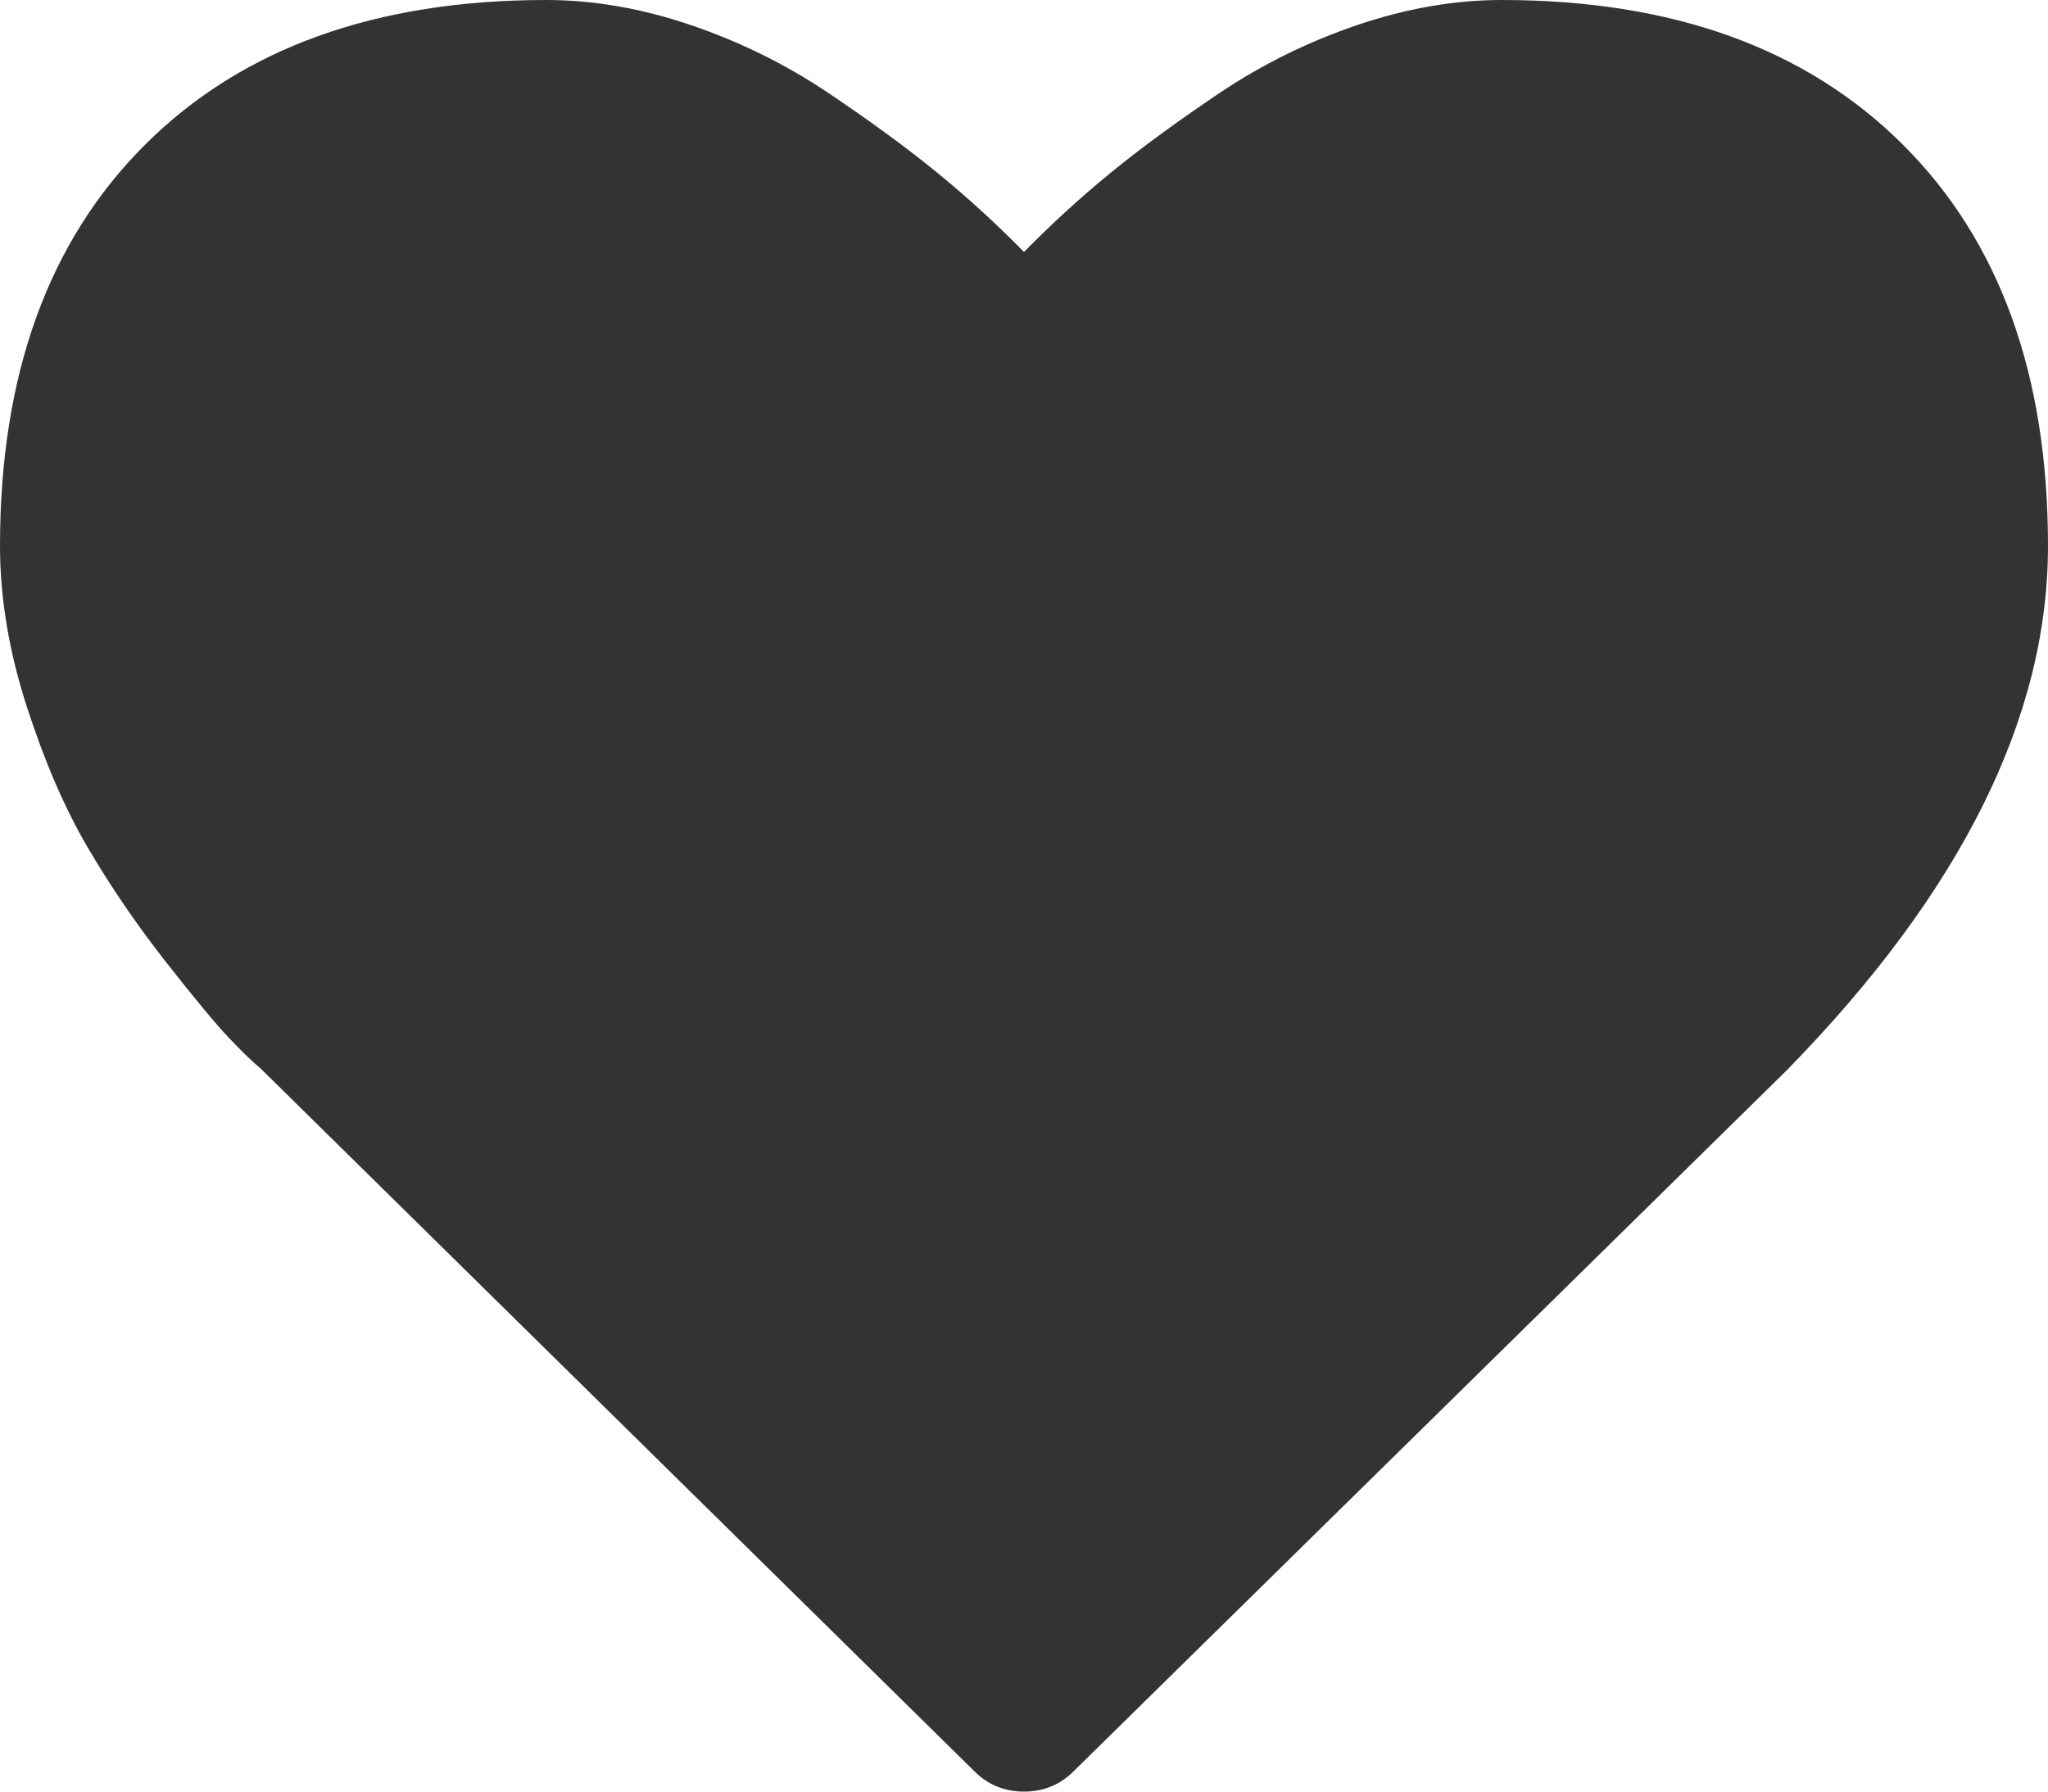
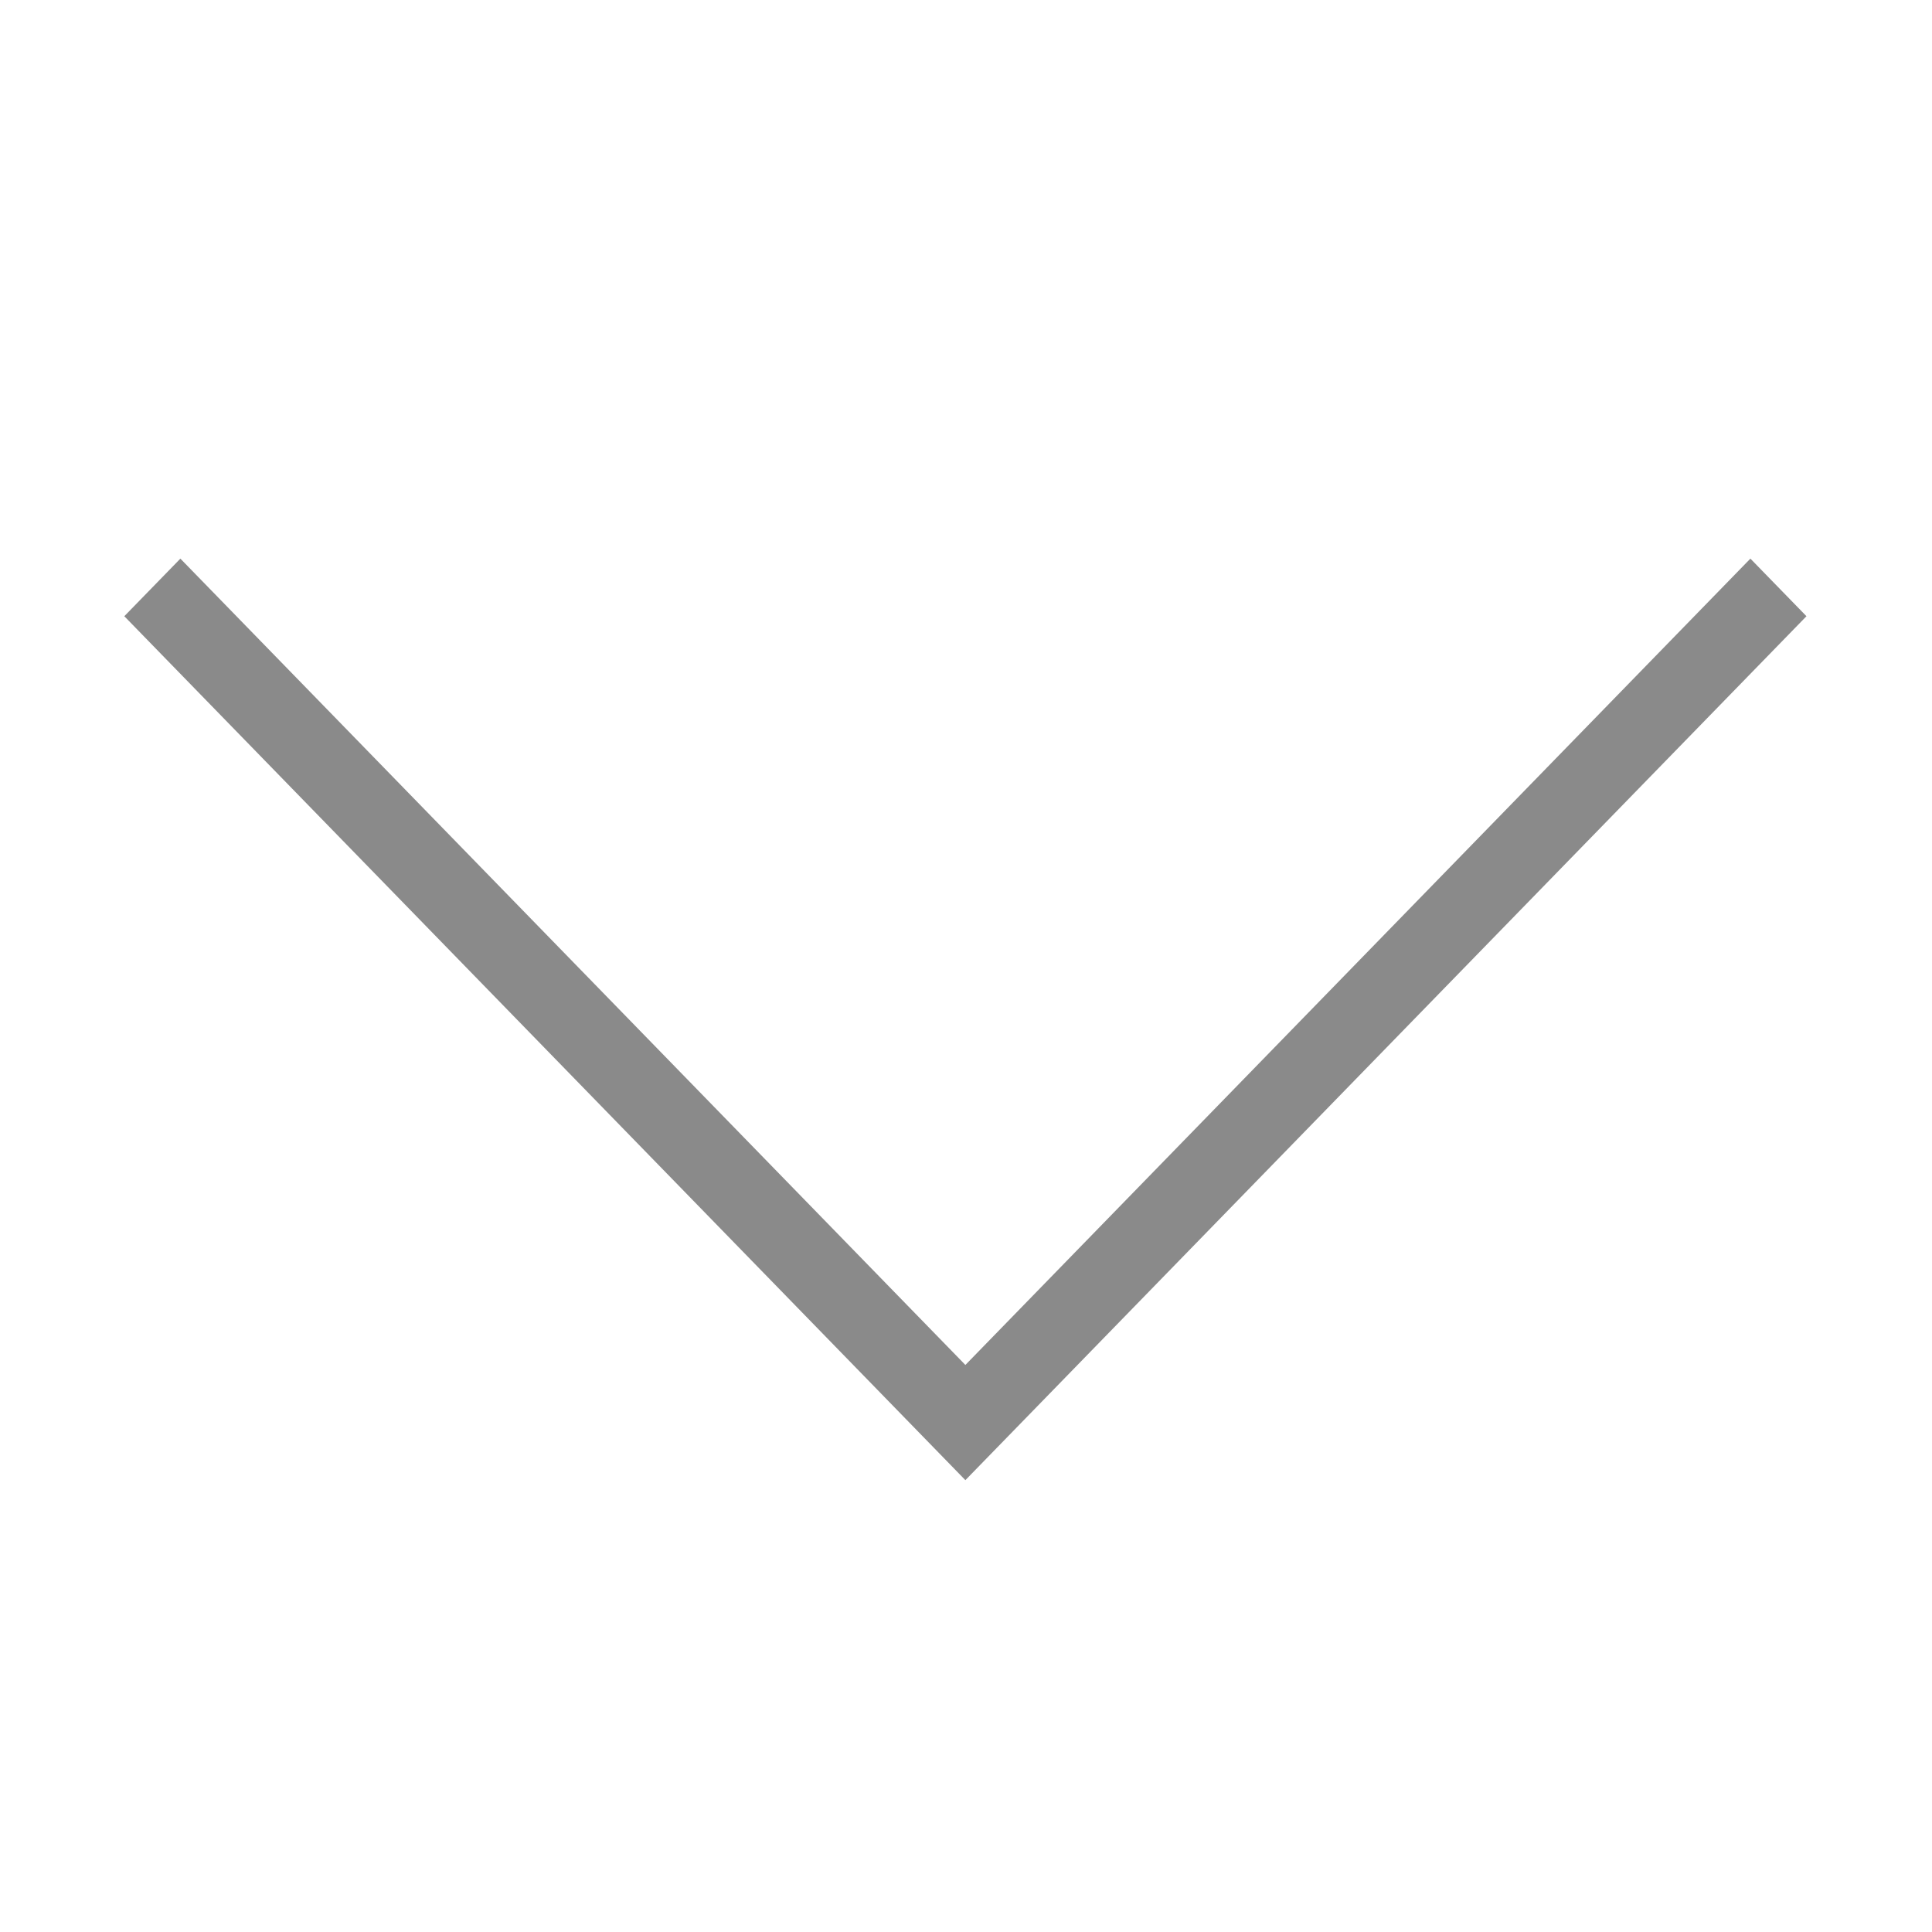
- <svg xmlns="http://www.w3.org/2000/svg" version="1.1" width="32px" height="28px">
-   <g transform="matrix(1 0 0 1 -541 -467 )">
-     <path d="M 16.786 27.672  C 16.571 27.891  16.31 28  16 28  C 15.69 28  15.429 27.891  15.214 27.672  L 4.071 16.698  C 3.952 16.601  3.789 16.443  3.58 16.224  C 3.372 16.005  3.042 15.607  2.589 15.03  C 2.137 14.453  1.732 13.86  1.375 13.253  C 1.018 12.645  0.699 11.91  0.42 11.047  C 0.14 10.184  0 9.345  0 8.531  C 0 5.858  0.756 3.767  2.268 2.26  C 3.78 0.753  5.869 0  8.536 0  C 9.274 0  10.027 0.131  10.795 0.392  C 11.562 0.653  12.277 1.006  12.938 1.449  C 13.598 1.893  14.167 2.309  14.643 2.698  C 15.119 3.087  15.571 3.5  16 3.938  C 16.429 3.5  16.881 3.087  17.357 2.698  C 17.833 2.309  18.402 1.893  19.062 1.449  C 19.723 1.006  20.438 0.653  21.205 0.392  C 21.973 0.131  22.726 0  23.464 0  C 26.131 0  28.22 0.753  29.732 2.26  C 31.244 3.767  32 5.858  32 8.531  C 32 11.217  30.637 13.951  27.911 16.734  L 16.786 27.672  Z " fill-rule="nonzero" fill="#333333" stroke="none" transform="matrix(1 0 0 1 541 467 )" />
-   </g>
+ <svg xmlns="http://www.w3.org/2000/svg" t="1601280489625" class="icon" viewBox="0 0 1024 1024" version="1.1" p-id="3863" width="32" height="32">
+   <path d="M957.464 326.609 541.393 753.982l0 0-29.721 30.527-29.719-30.527 0 0L65.884 326.609l29.719-30.525 416.07 427.371 416.07-427.371L957.464 326.609z" p-id="3864" fill="#8a8a8a" />
</svg>
